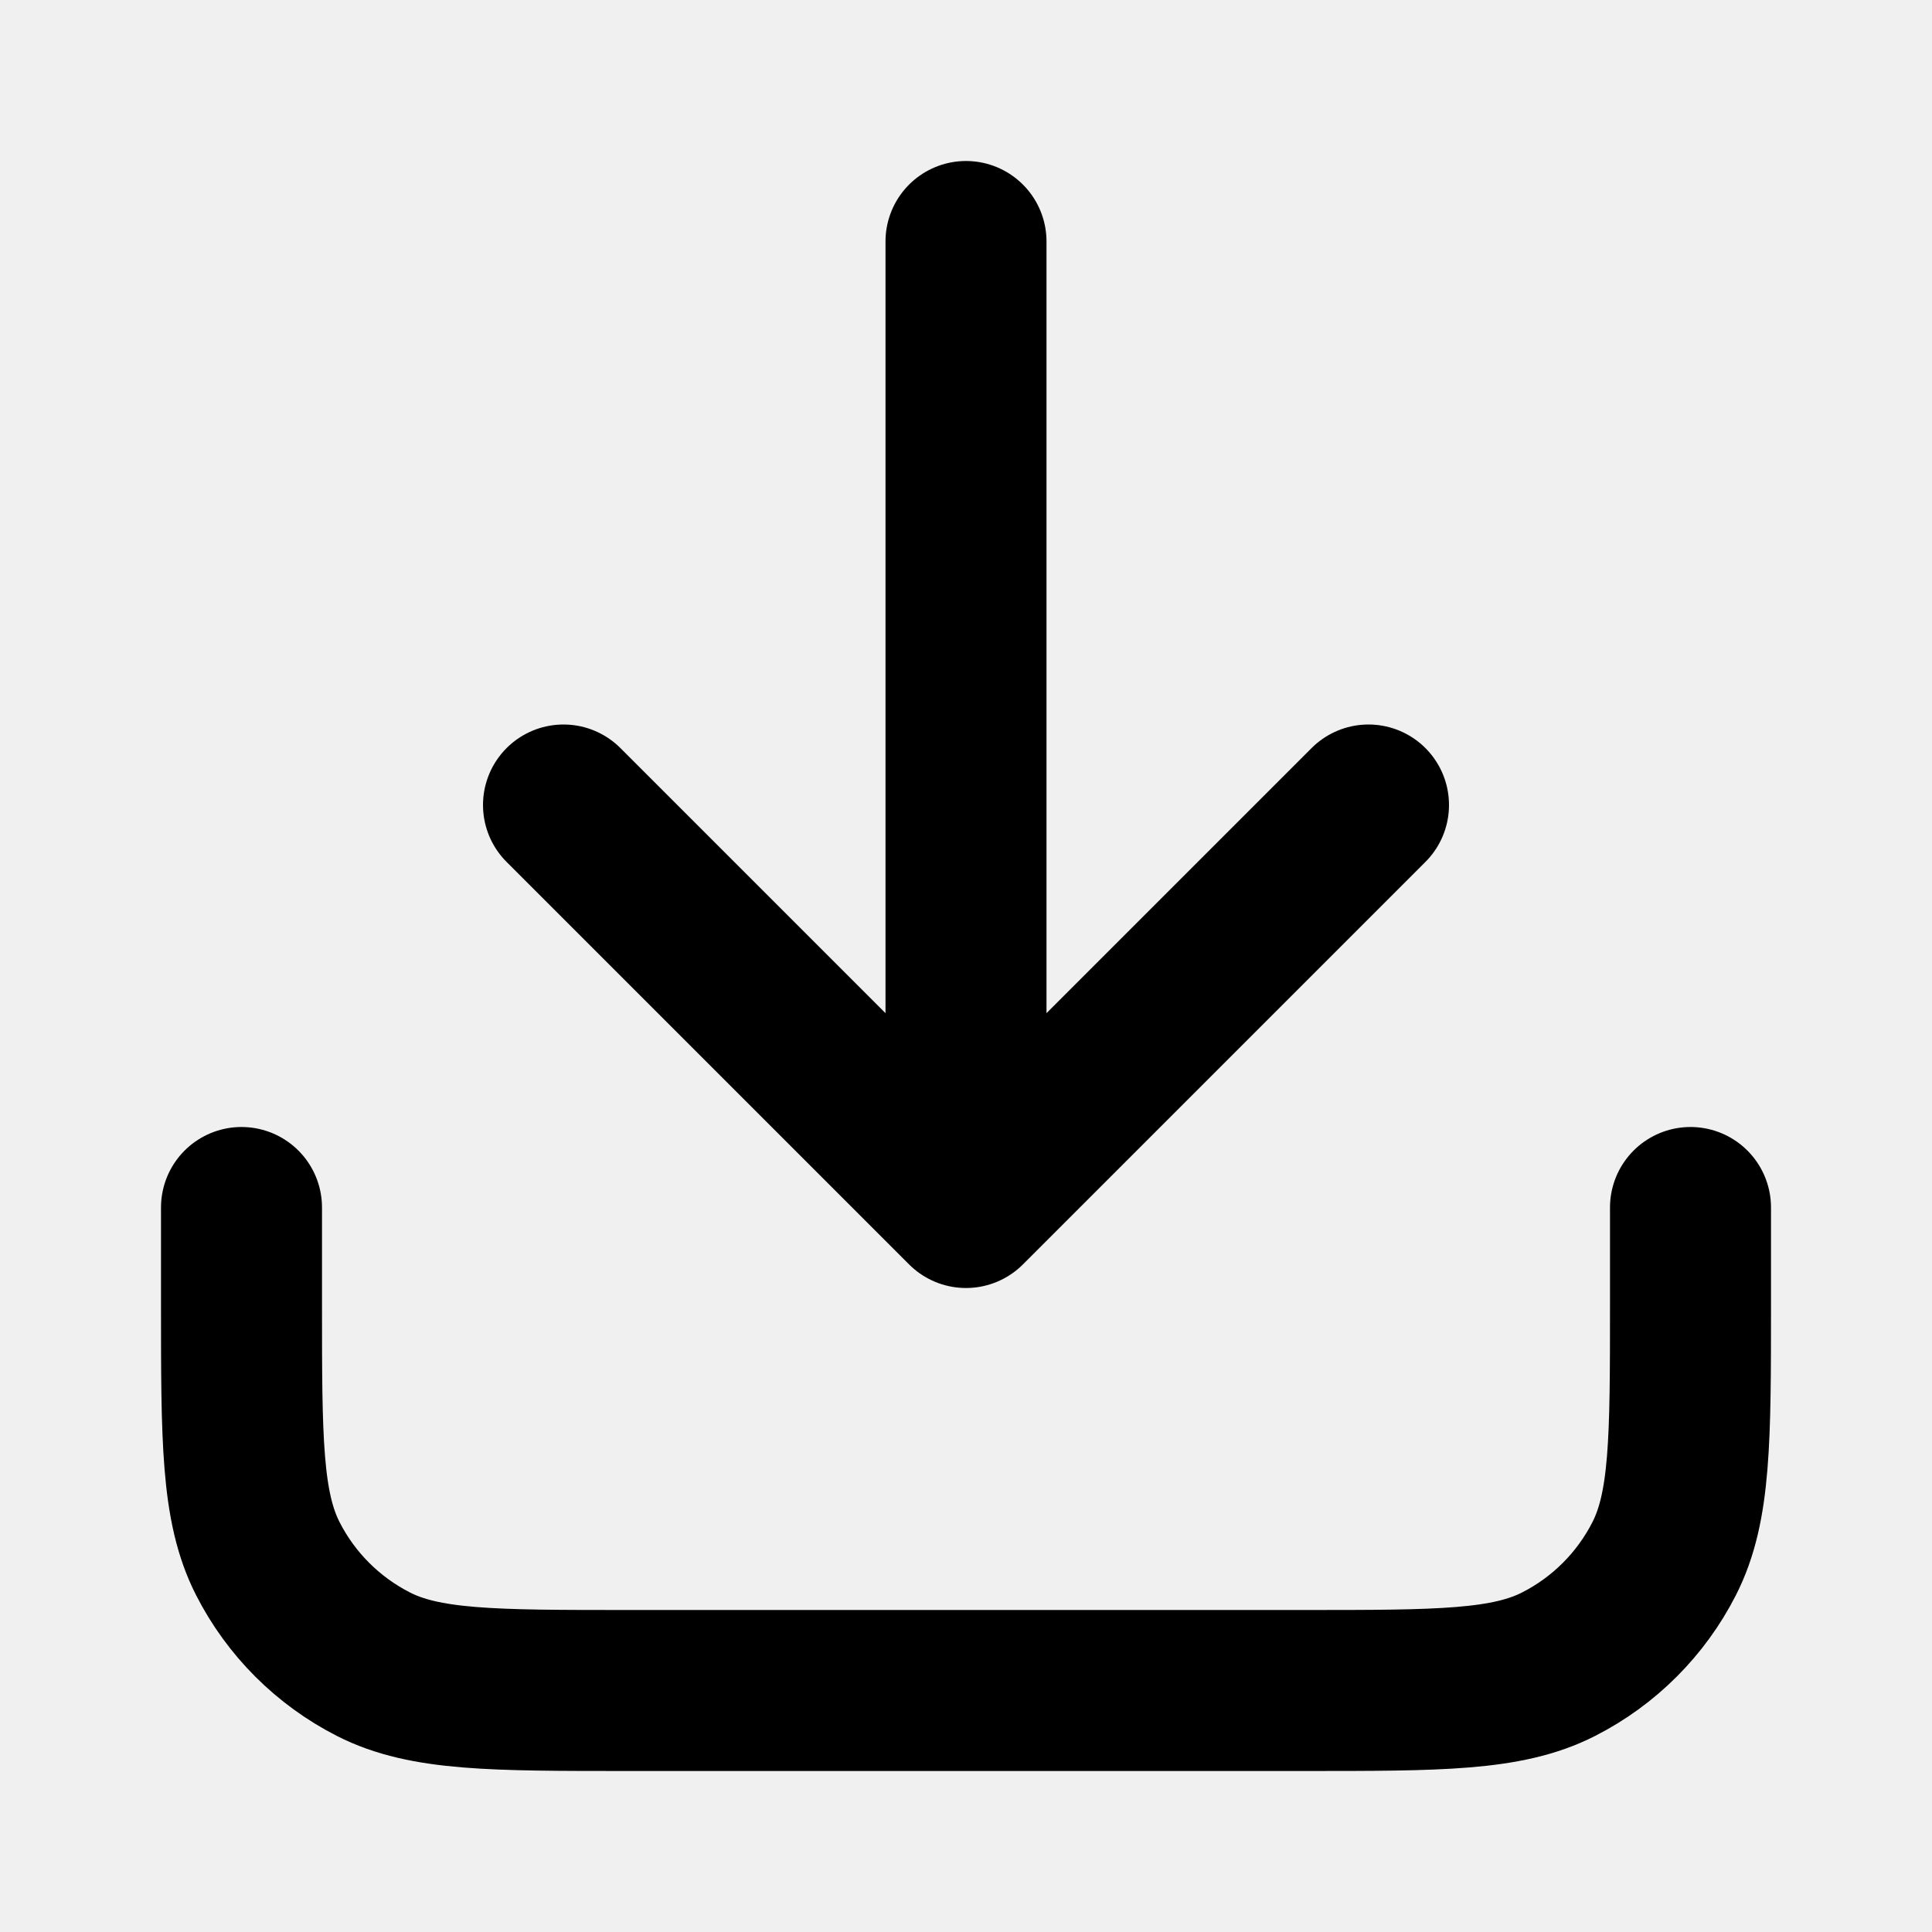
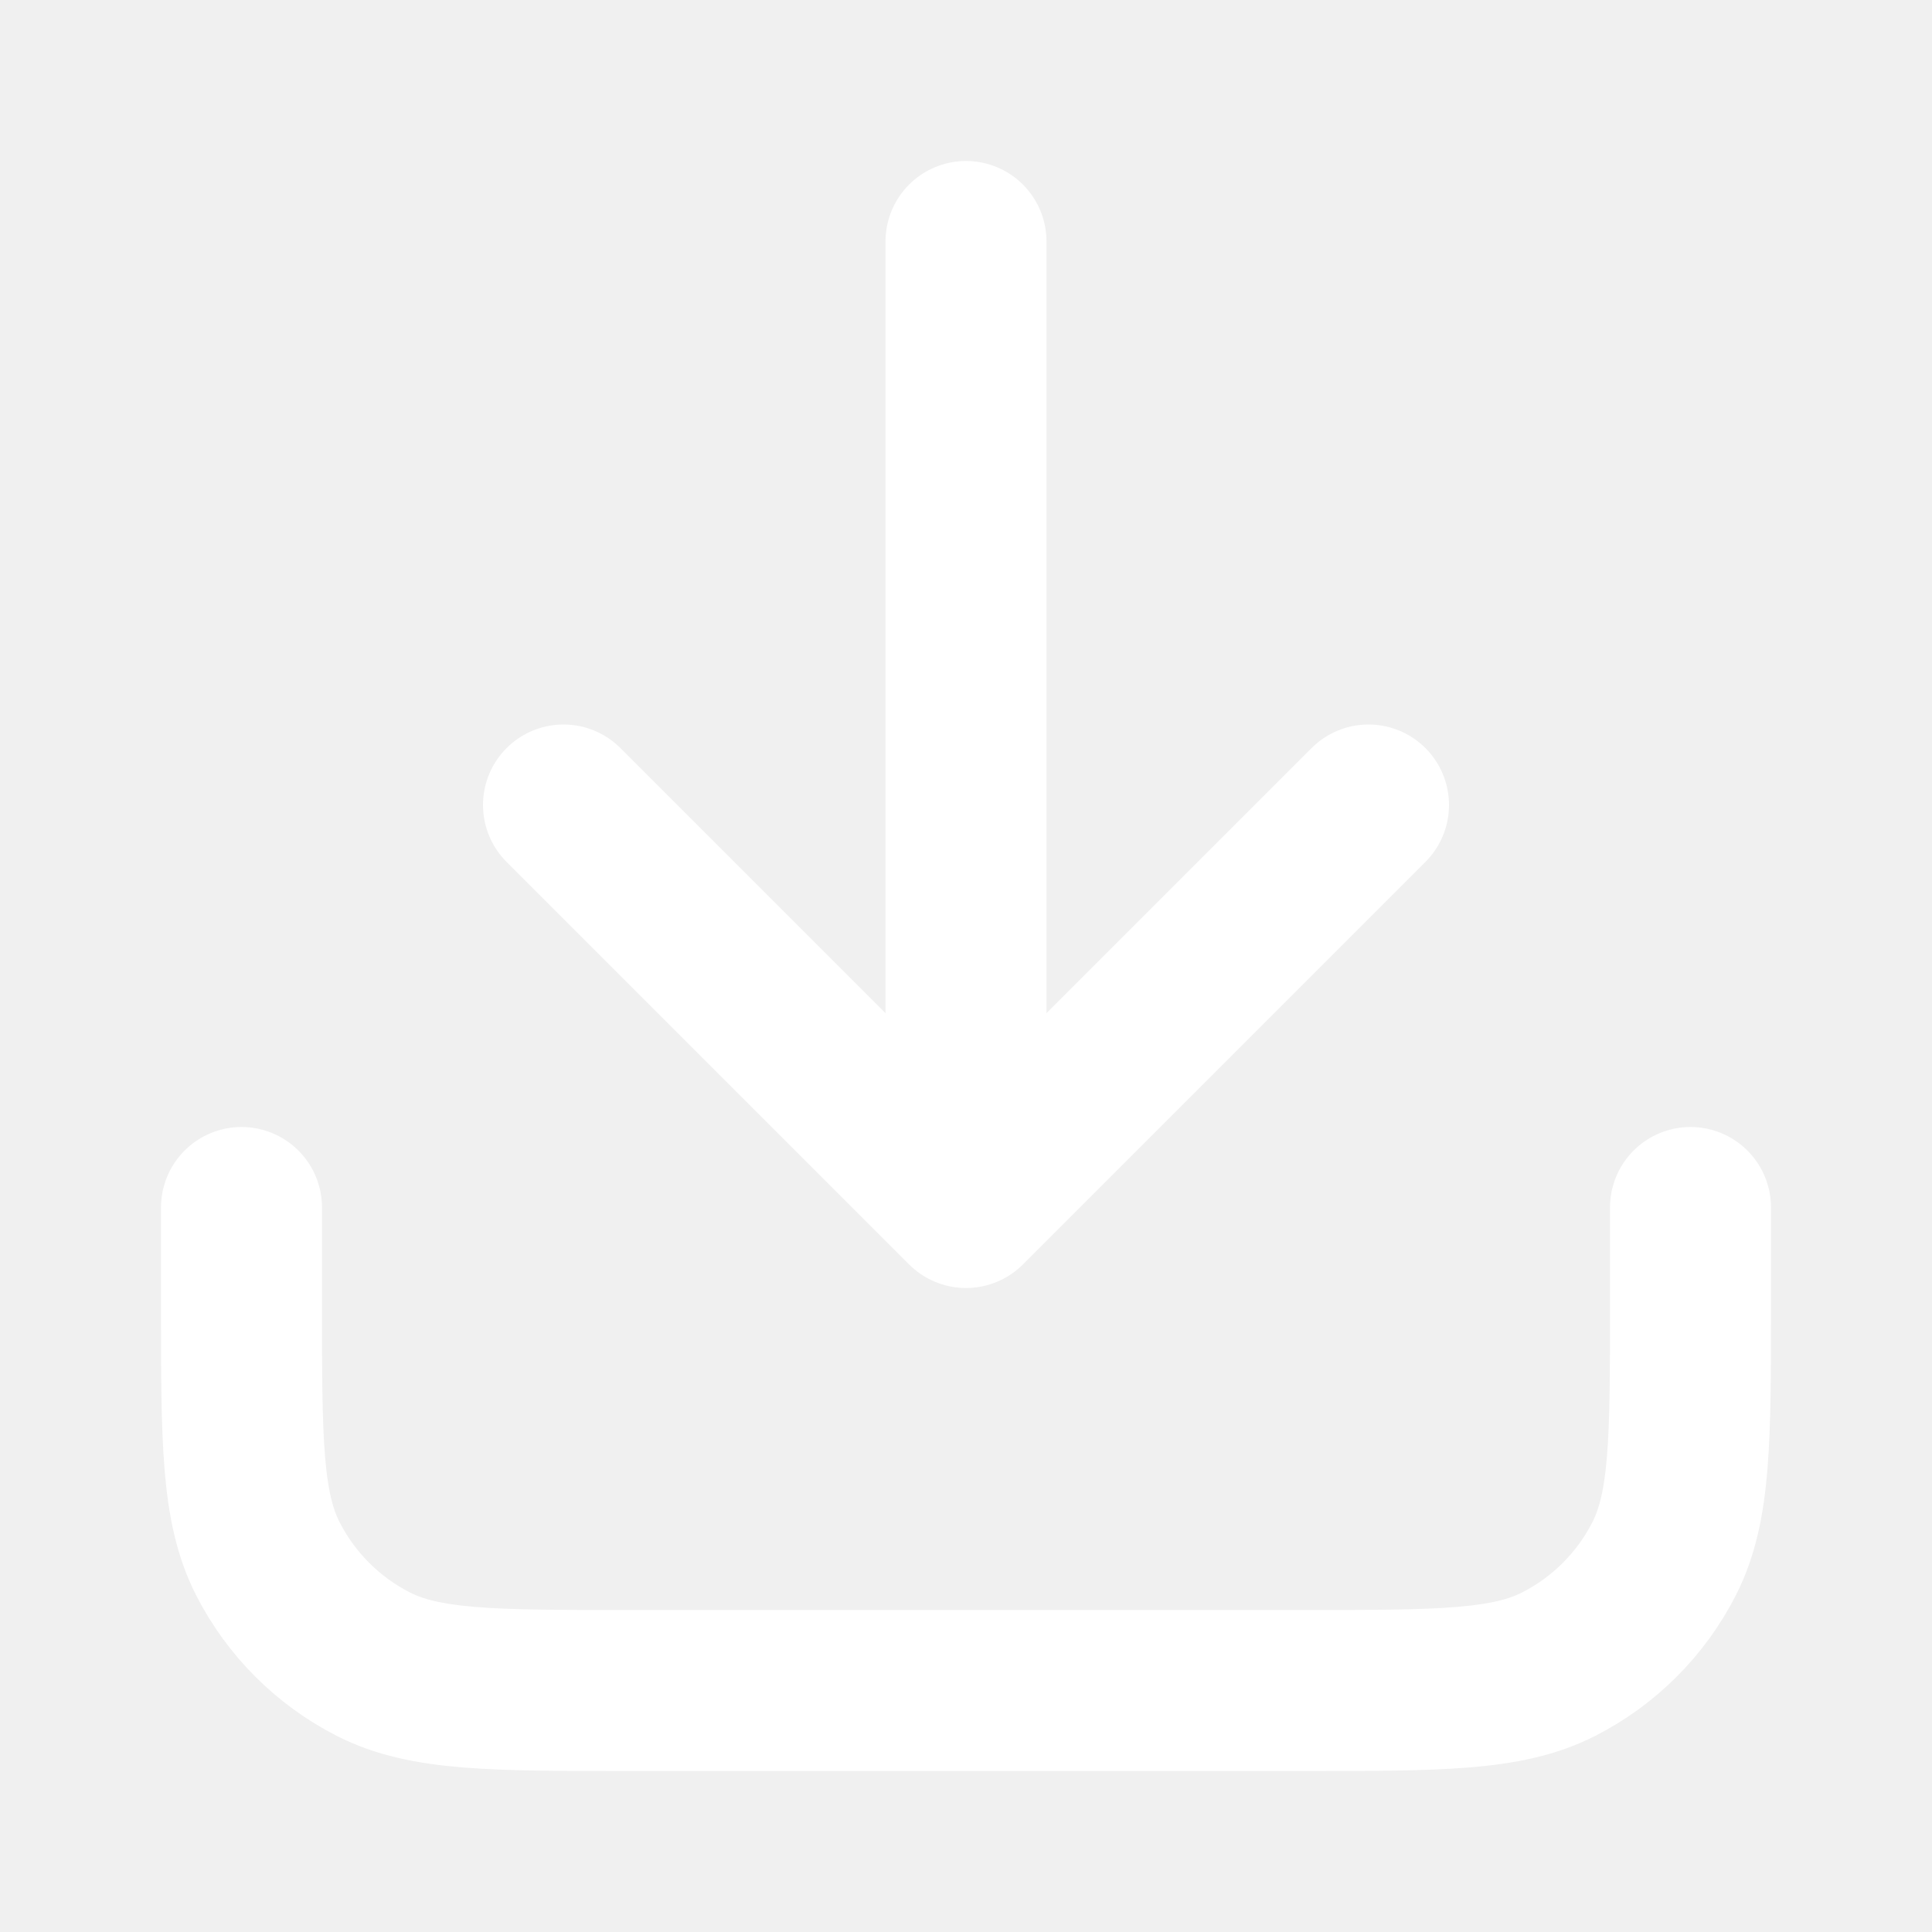
<svg xmlns="http://www.w3.org/2000/svg" width="24" height="24" viewBox="0 0 24 24" fill="none">
-   <path d="M21 15V16.2C21 17.88 21 18.72 20.673 19.362C20.385 19.927 19.927 20.385 19.362 20.673C18.72 21 17.88 21 16.2 21H7.8C6.12 21 5.28 21 4.638 20.673C4.074 20.385 3.615 19.927 3.327 19.362C3 18.72 3 17.88 3 16.2V15M17 10L12 15M12 15L7 10M12 15V3" stroke="black" style="stroke:black;stroke-opacity:1;" stroke-width="2" stroke-linecap="round" stroke-linejoin="round" />
+   <path d="M21 15V16.2C21 17.88 21 18.72 20.673 19.362C20.385 19.927 19.927 20.385 19.362 20.673C18.72 21 17.88 21 16.2 21H7.8C6.12 21 5.28 21 4.638 20.673C4.074 20.385 3.615 19.927 3.327 19.362C3 18.72 3 17.88 3 16.2V15M17 10L12 15M12 15L7 10M12 15V3" stroke="black" style="stroke:white;stroke-opacity:1;" stroke-width="2" stroke-linecap="round" stroke-linejoin="round" />
</svg>
